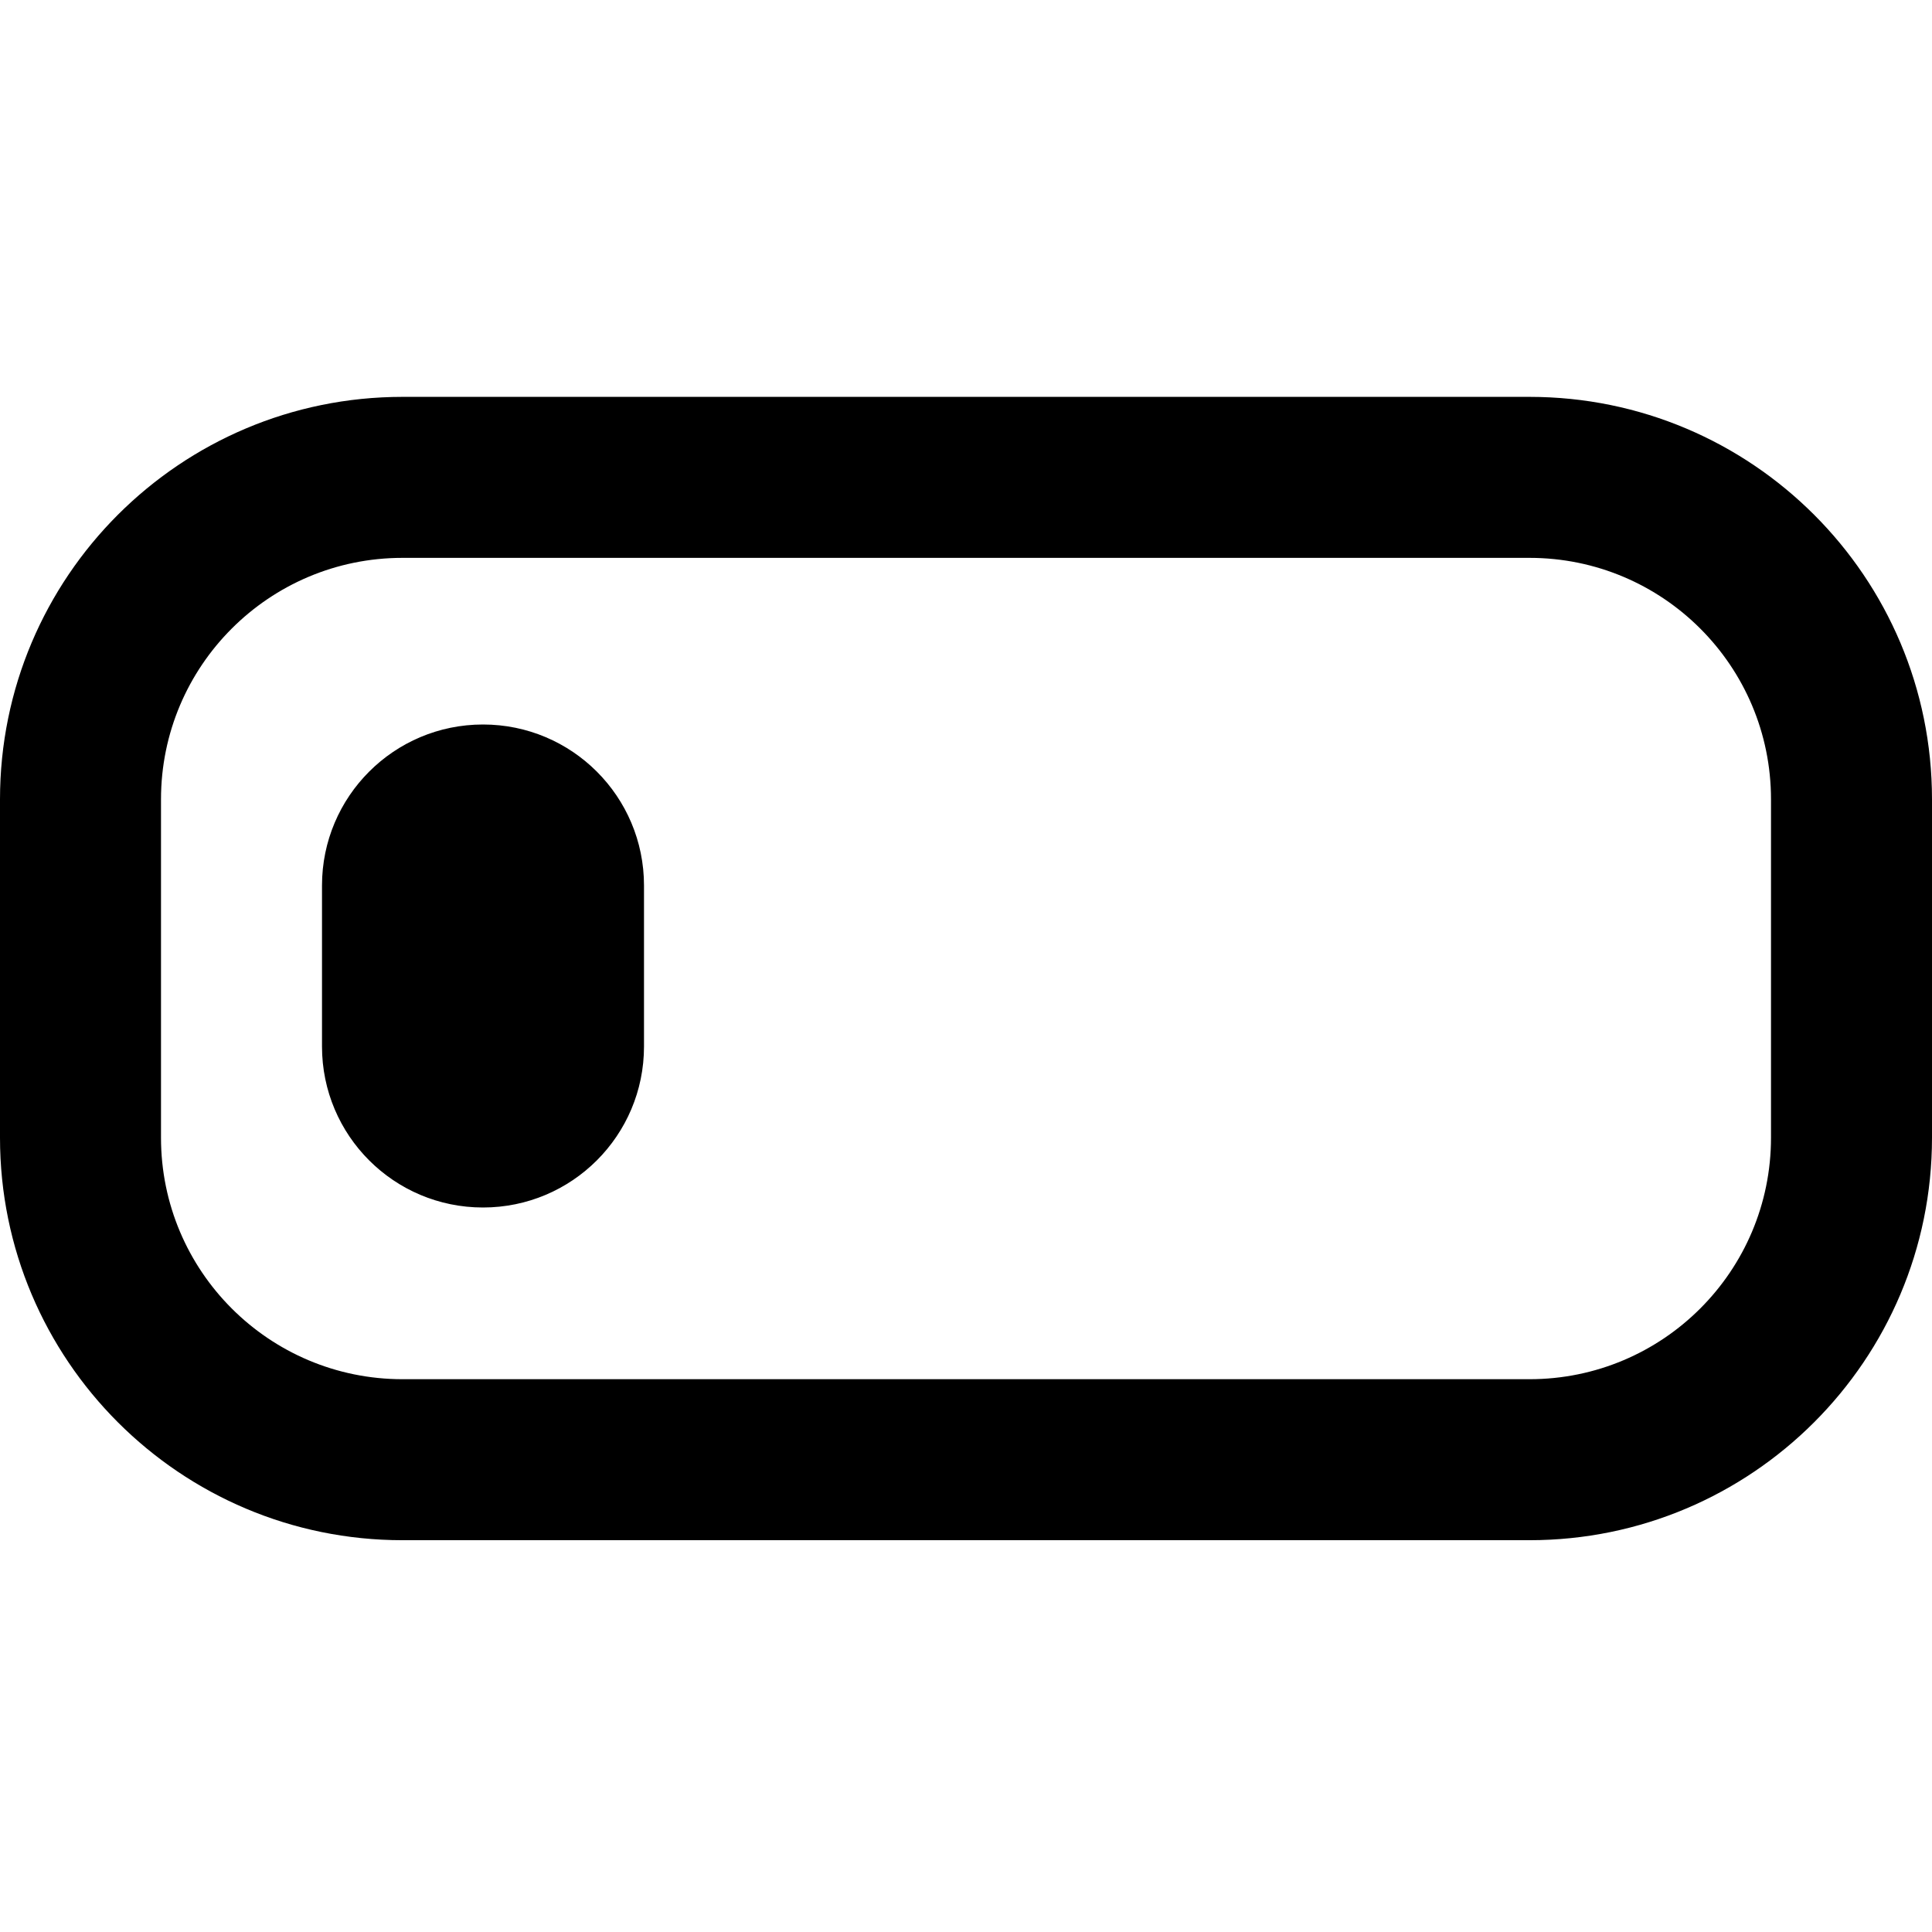
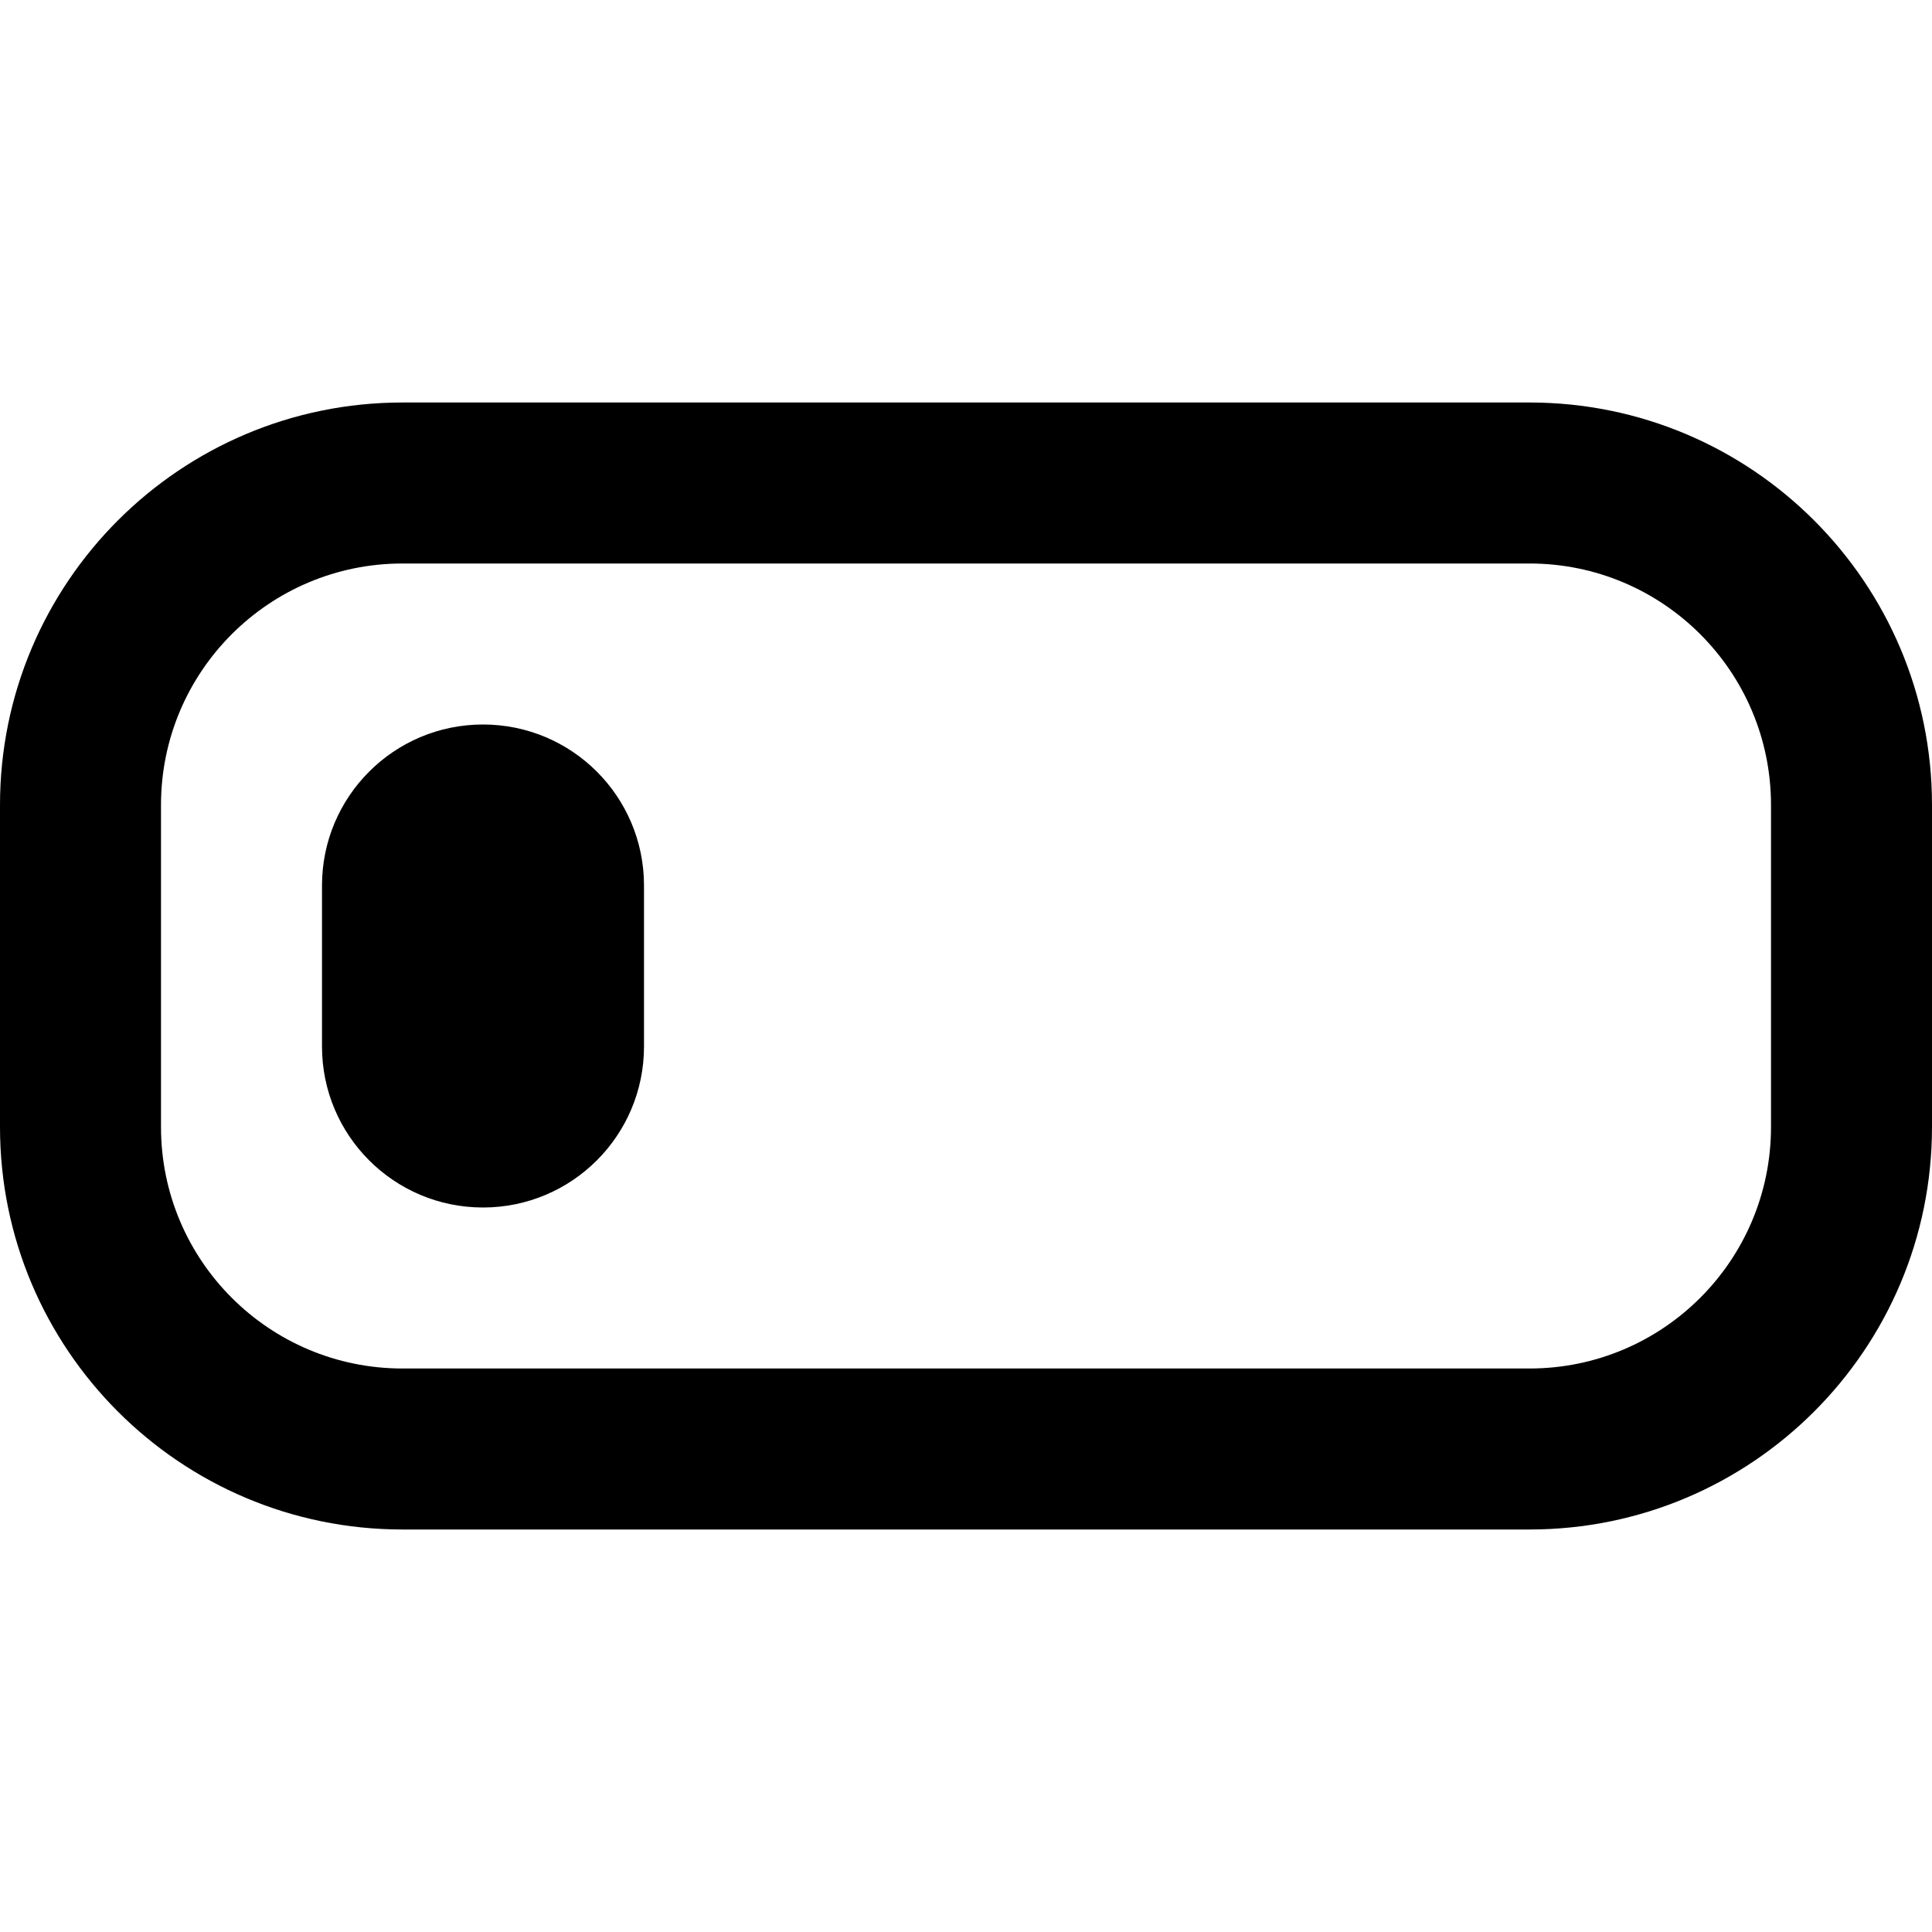
<svg xmlns="http://www.w3.org/2000/svg" width="24" height="24" viewBox="0 0 24 24" fill="none">
-   <path fill-rule="evenodd" clip-rule="evenodd" d="M5 4.93C2.239 4.93 0 7.168 0 9.93V14.133C0 16.894 2.239 19.133 5 19.133H19C21.761 19.133 24 16.894 24 14.133V9.93C24 7.168 21.761 4.93 19 4.93H5ZM2 9.93C2 8.273 3.343 6.93 5 6.93H19C20.657 6.93 22 8.273 22 9.93V14.133C22 15.79 20.657 17.133 19 17.133H5C3.343 17.133 2 15.79 2 14.133V9.93ZM6 9C4.895 9 4 9.895 4 11V13C4 14.105 4.895 15 6 15C7.105 15 8 14.105 8 13V11C8 9.895 7.105 9 6 9Z" fill="black" />
+   <path fill-rule="evenodd" clip-rule="evenodd" d="M5 5C2.239 5 0 7.239 0 10V14C0 16.761 2.239 19 5 19H19C21.761 19 24 16.761 24 14V10C24 7.239 21.761 5 19 5H5ZM2 10C2 8.343 3.343 7 5 7H19C20.657 7 22 8.343 22 10V14C22 15.657 20.657 17 19 17H5C3.343 17 2 15.657 2 14V10ZM6 9C4.895 9 4 9.895 4 11V13C4 14.105 4.895 15 6 15C7.105 15 8 14.105 8 13V11C8 9.895 7.105 9 6 9Z" fill="black" />
</svg>
